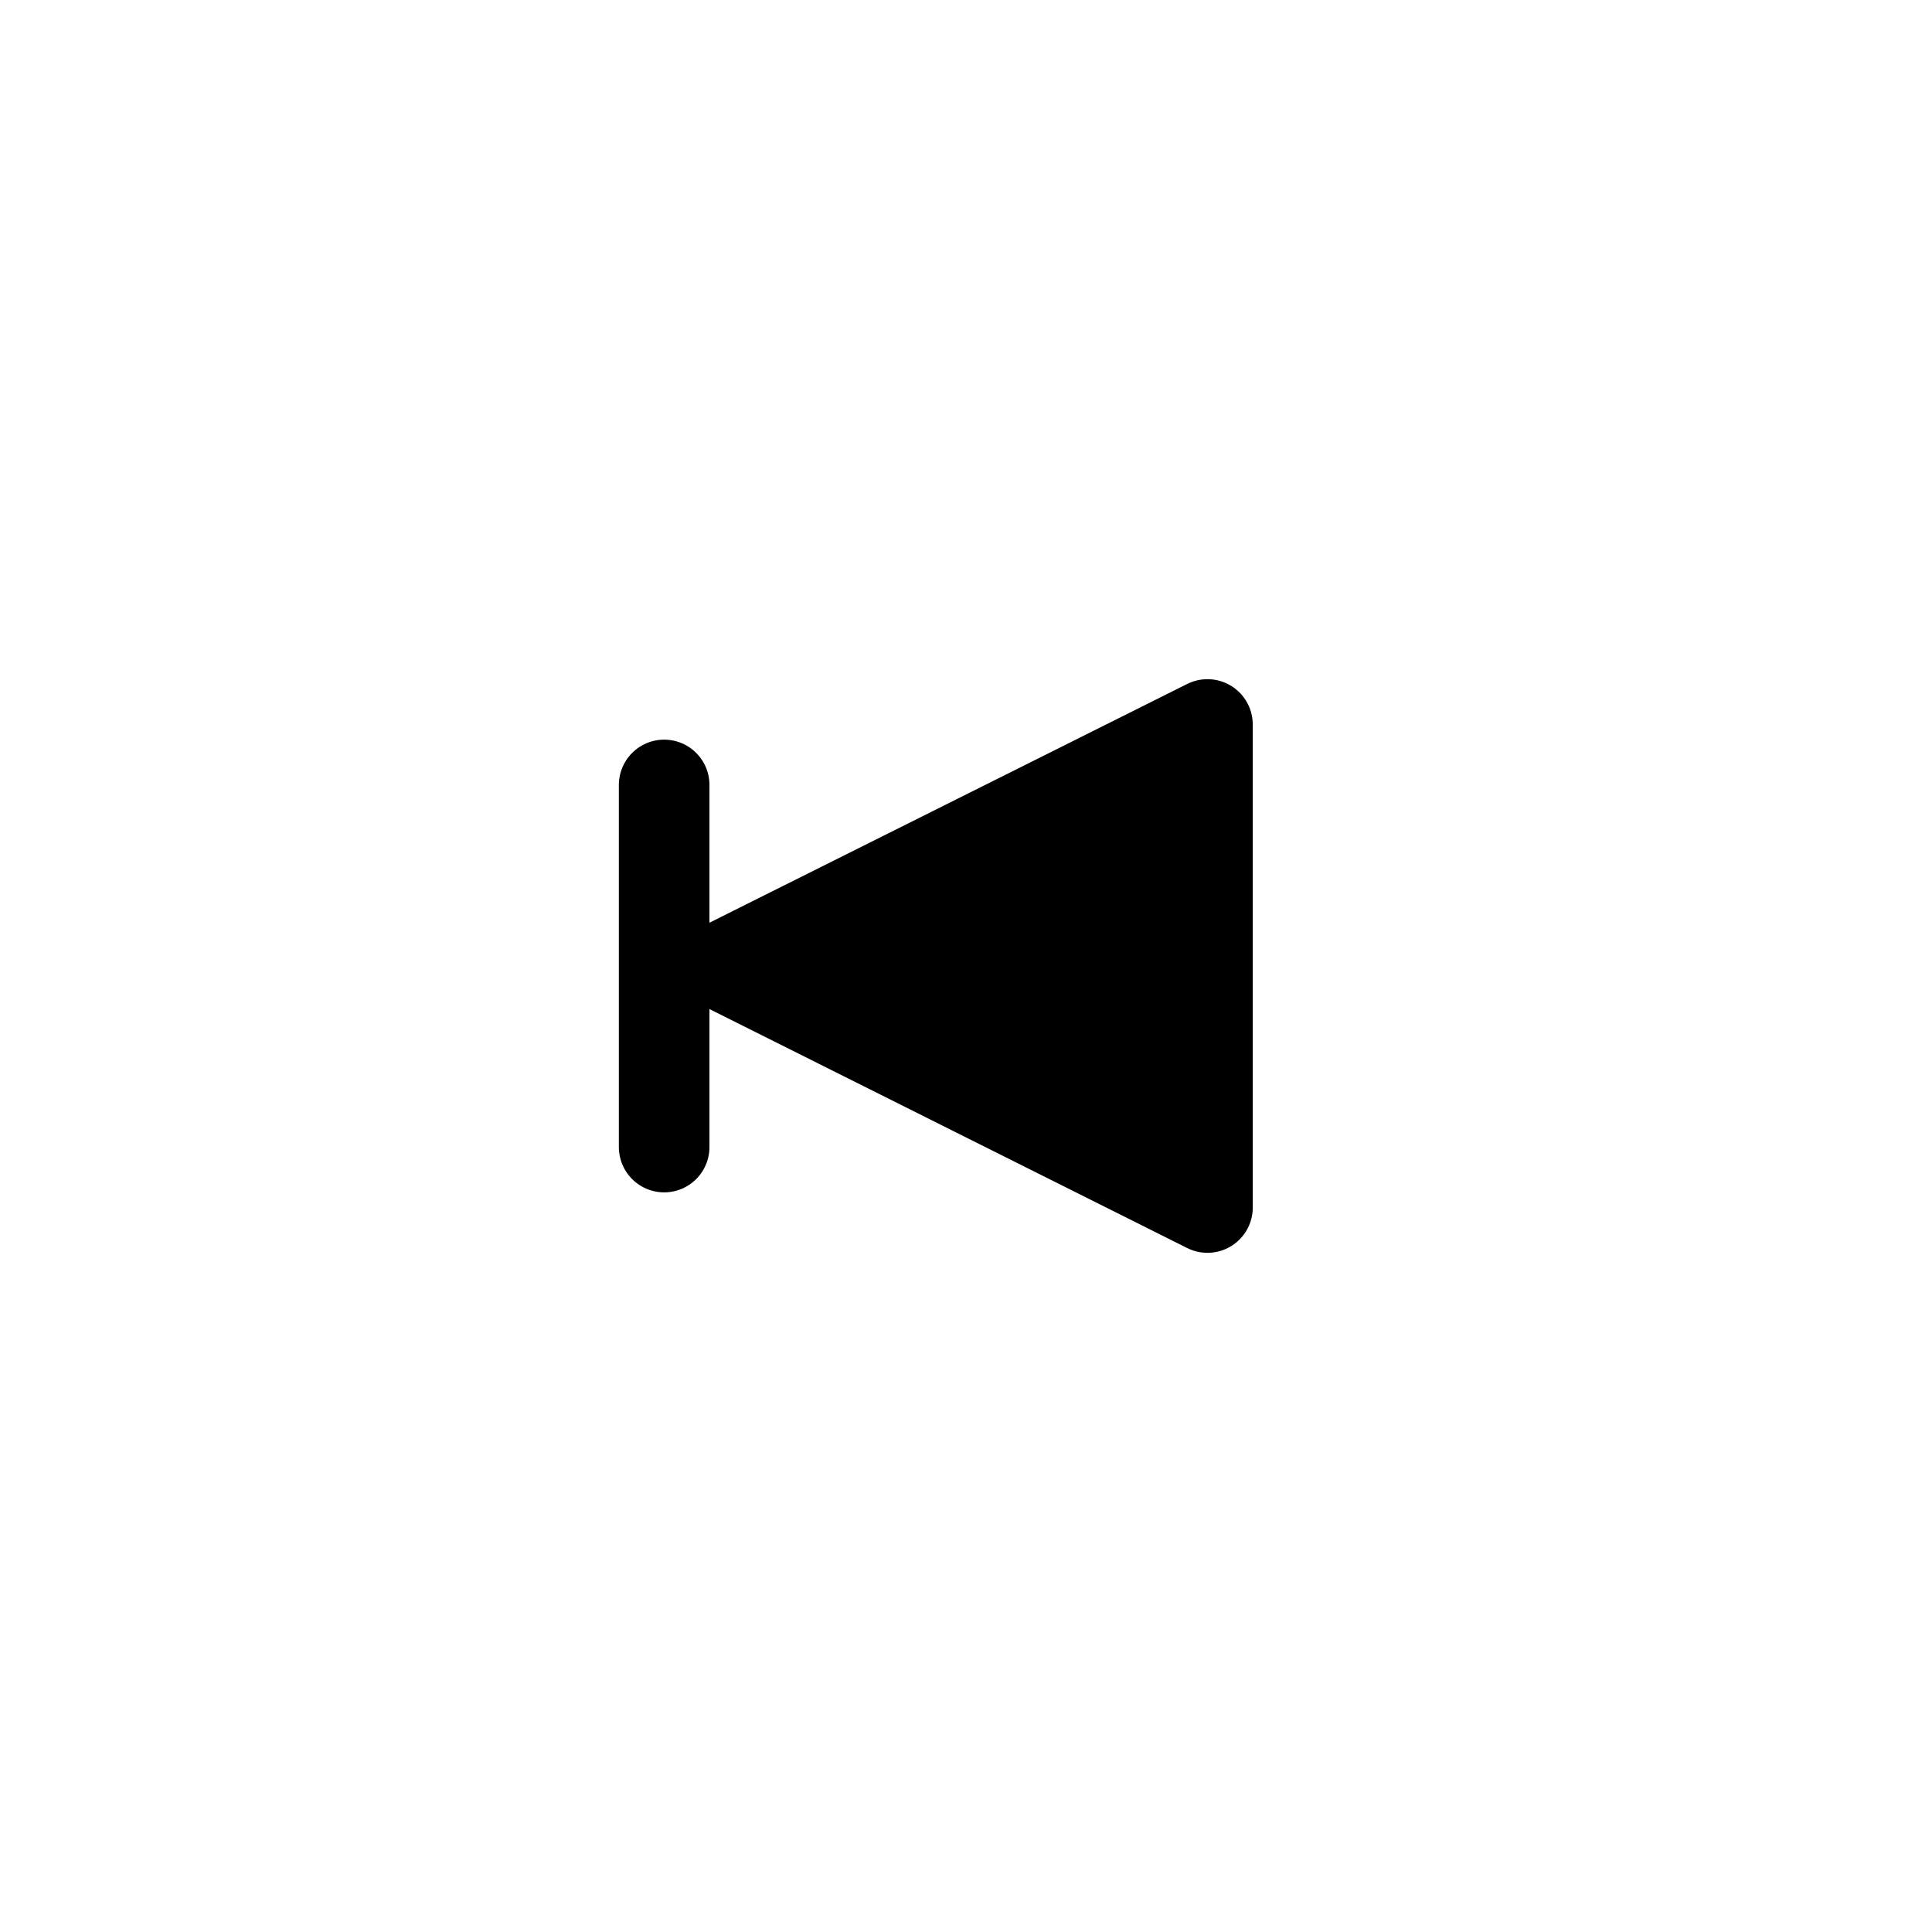
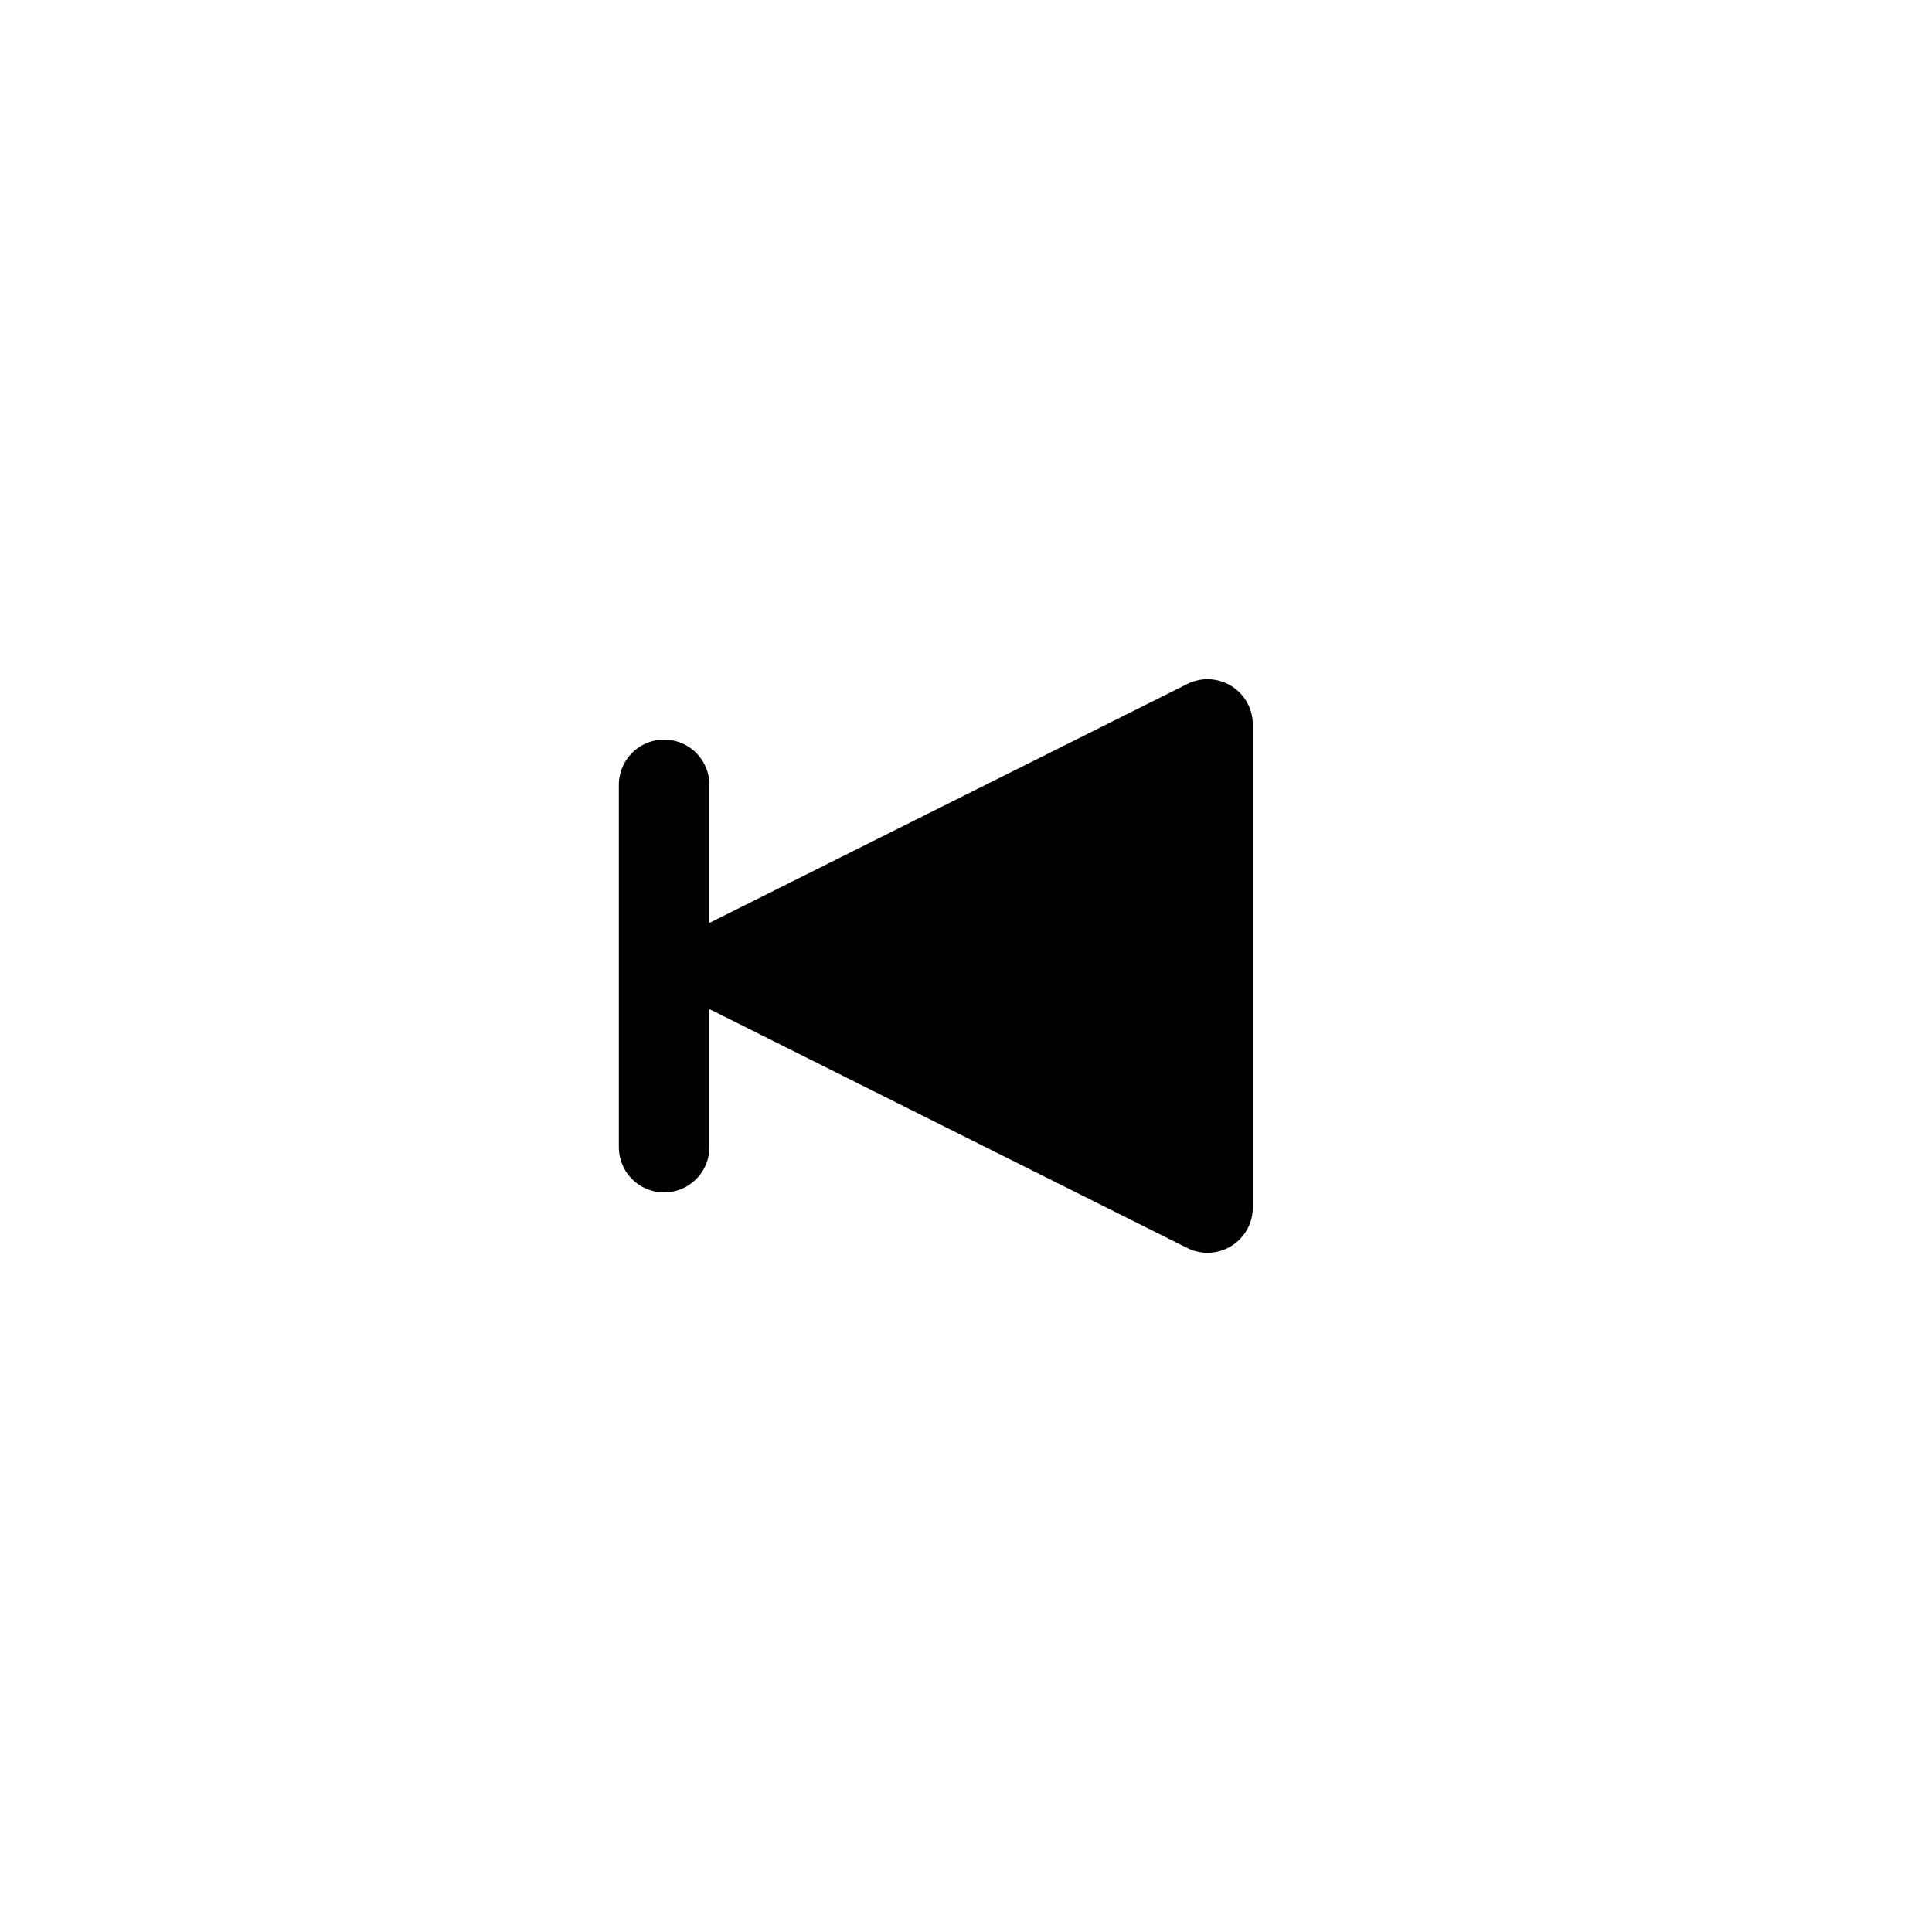
- <svg xmlns="http://www.w3.org/2000/svg" xmlns:xlink="http://www.w3.org/1999/xlink" id="svg944" version="1.1" viewBox="0 0 8.467 8.467" height="32" width="32">
-   <defs id="defs938">
-     <filter style="color-interpolation-filters:sRGB;" id="filter860" width="4" x="-1.5" y="-0.5" height="2">
-       <feGaussianBlur stdDeviation="0.5 0.5" result="blur" id="feGaussianBlur858" />
+ <svg xmlns="http://www.w3.org/2000/svg" xmlns:xlink="http://www.w3.org/1999/xlink" version="1.1" id="svg1" width="32" height="32" viewBox="0 0 32 32">
+   <defs id="defs">
+     <filter id="filter1" style="color-interpolation-filters:sRGB" x="0" y="0" width="1" height="1">
+       <feGaussianBlur id="feGaussianBlur1" result="blur" stdDeviation="1 1" />
    </filter>
  </defs>
-   <g style="display:none" id="layer2">
-     <use transform="translate(0.2645834)" style="display:inline;filter:url(#filter860)" x="0" y="0" xlink:href="#g840" id="use842" width="100%" height="100%" />
+   <g id="layer_b" style="display:none">
+     <use id="use1" xlink:href="#layer1" style="display:inline;filter:url(#filter1)" />
  </g>
-   <g style="display:inline" id="layer1">
-     <g transform="matrix(-1,0,0,1,8.466667,5e-8)" id="g840">
-       <path id="path838" d="M 3.175,4.233 V 5.292 L 5.292,4.233 3.175,3.175 Z" style="fill:#000000;fill-opacity:1;stroke:#000000;stroke-width:0.397;stroke-linecap:round;stroke-linejoin:round;stroke-miterlimit:4;stroke-dasharray:none;stroke-opacity:1" />
-       <path id="path840" d="m 5.556,3.44 v 1.587" style="fill:none;stroke:#000000;stroke-width:0.397;stroke-linecap:round;stroke-linejoin:round;stroke-miterlimit:4;stroke-dasharray:none;stroke-opacity:1" />
-     </g>
+   <g id="layer1" style="display:inline">
+     <path id="rect0" d="M 4,4 H 28 V 28 H 4 Z" style="fill:none;stroke:none" />
+     <path id="path838" style="fill:#000000;stroke:#000000;stroke-width:1.5;stroke-linecap:round;stroke-linejoin:round" d="m 20,16 v 4 l -8,-4 8,-4 z" />
+     <path id="path840" d="m 11,13 v 6" style="fill:none;stroke:#000000;stroke-width:1.5;stroke-linecap:round;stroke-linejoin:round" />
  </g>
</svg>
